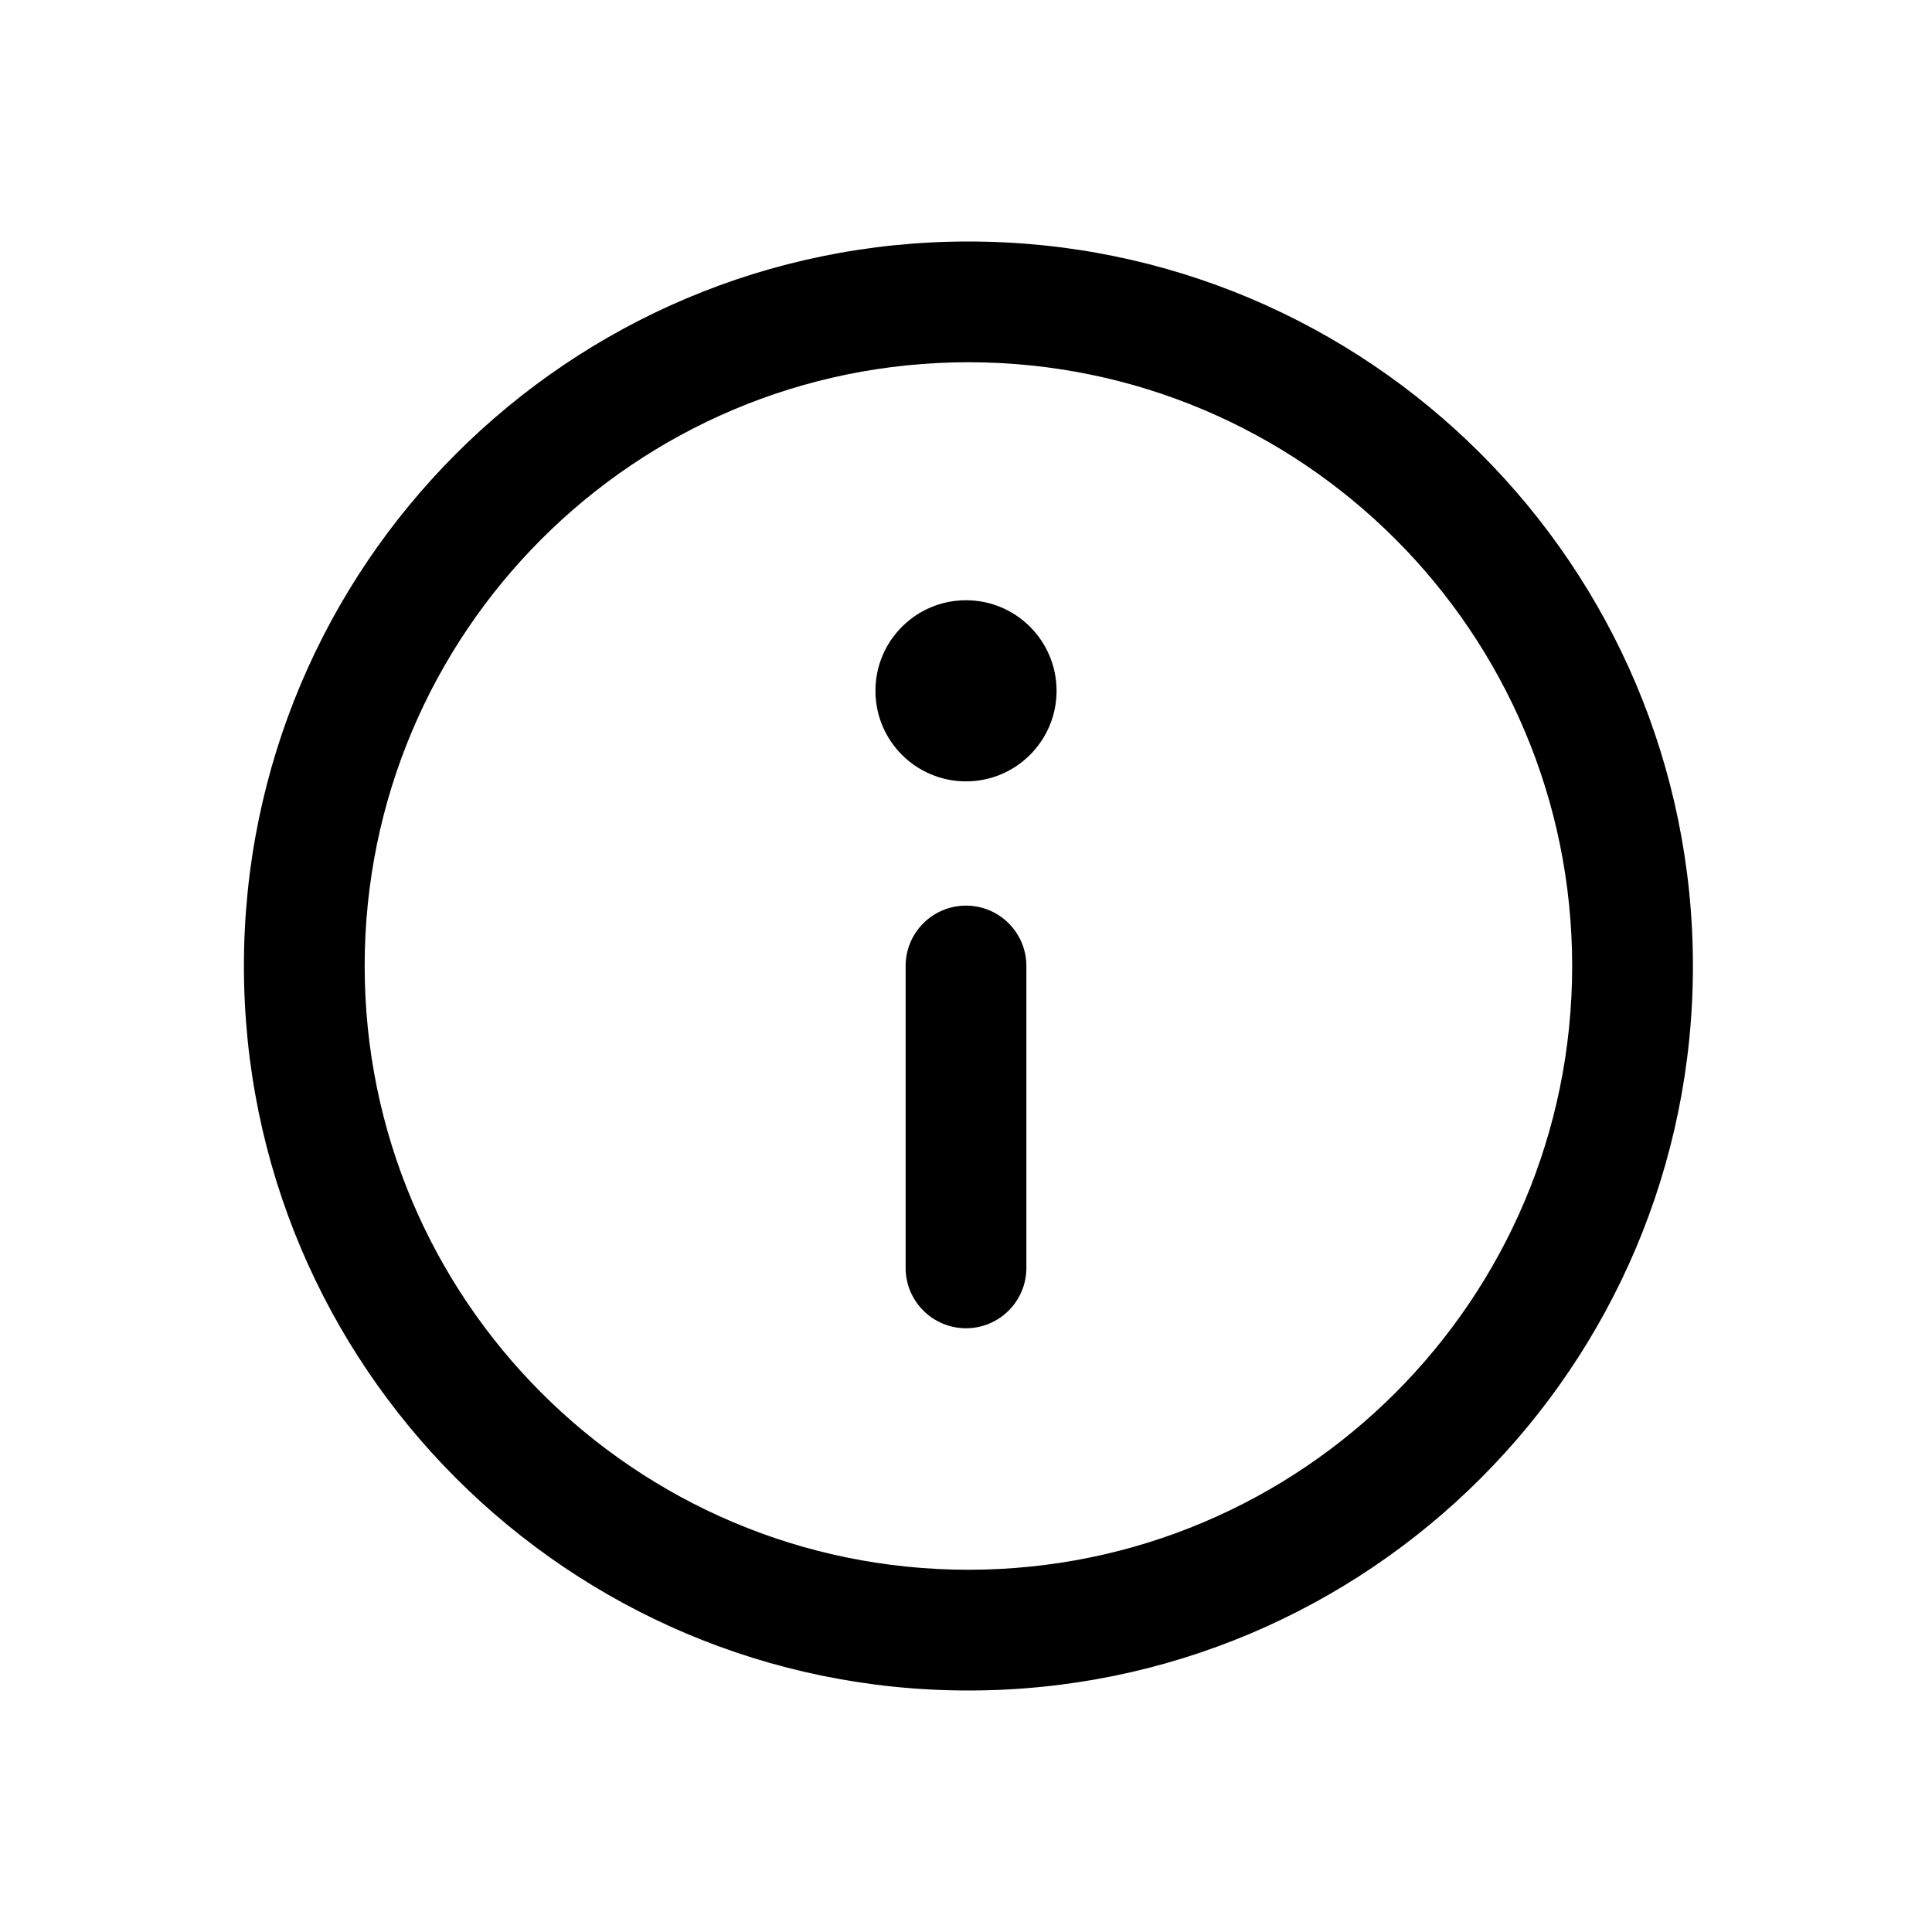
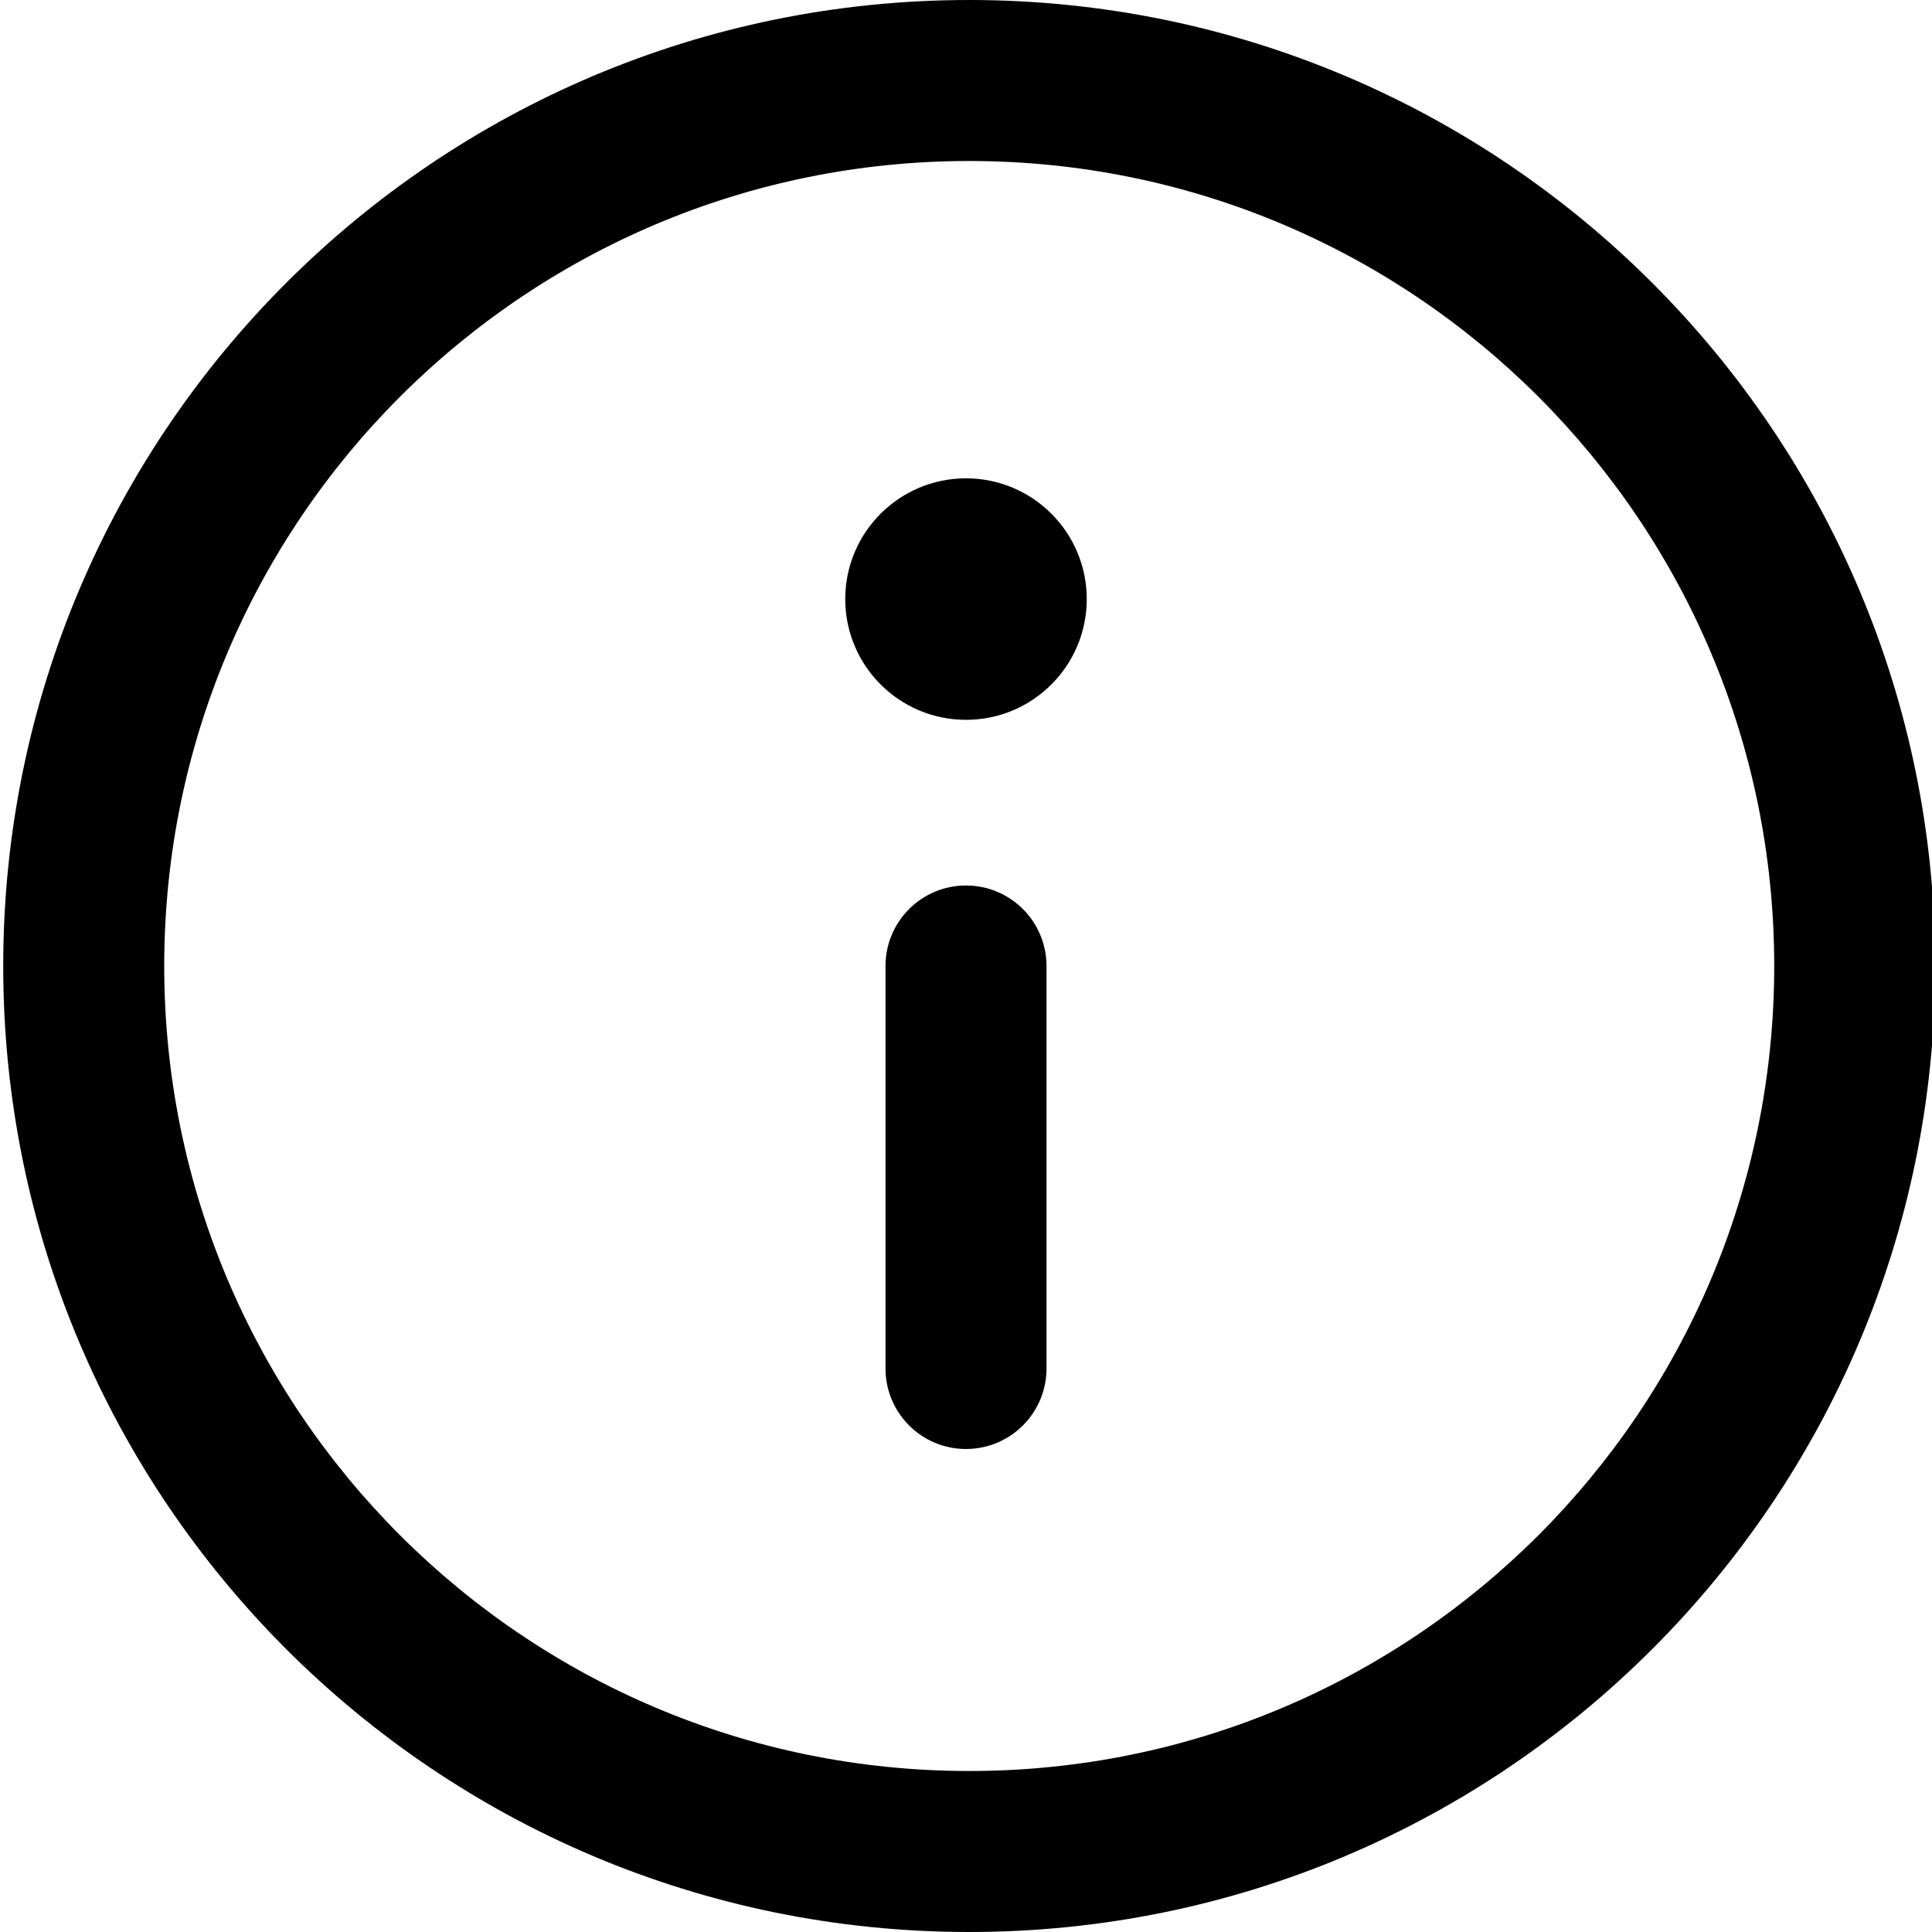
- <svg xmlns="http://www.w3.org/2000/svg" viewBox="0 0 16 16">
-   <path fill-rule="evenodd" clip-rule="evenodd" d="M8.02 13a5 5 0 1 0 0-10 5 5 0 0 0 0 10Zm0 1a6 6 0 1 0 0-12 6 6 0 0 0 0 12ZM8 7.5a.5.5 0 0 1 .5.5v2.5a.5.5 0 0 1-1 0V8a.5.5 0 0 1 .5-.5Zm0-1.029a.75.75 0 1 0 0-1.5.75.75 0 0 0 0 1.5Z" fill="currentColor" />
+ <svg xmlns="http://www.w3.org/2000/svg" viewBox="0 0 12 12">
+   <path fill-rule="evenodd" clip-rule="evenodd" d="M6.02 11a5 5 0 1 0 0-10 5 5 0 0 0 0 10Zm0 1a6 6 0 1 0 0-12 6 6 0 0 0 0 12ZM6 5.5a.5.5 0 0 1 .5.5v2.5a.5.5 0 0 1-1 0V6a.5.5 0 0 1 .5-.5Zm0-1.029a.75.75 0 1 0 0-1.5.75.75 0 0 0 0 1.5Z" fill="currentColor" />
</svg>
